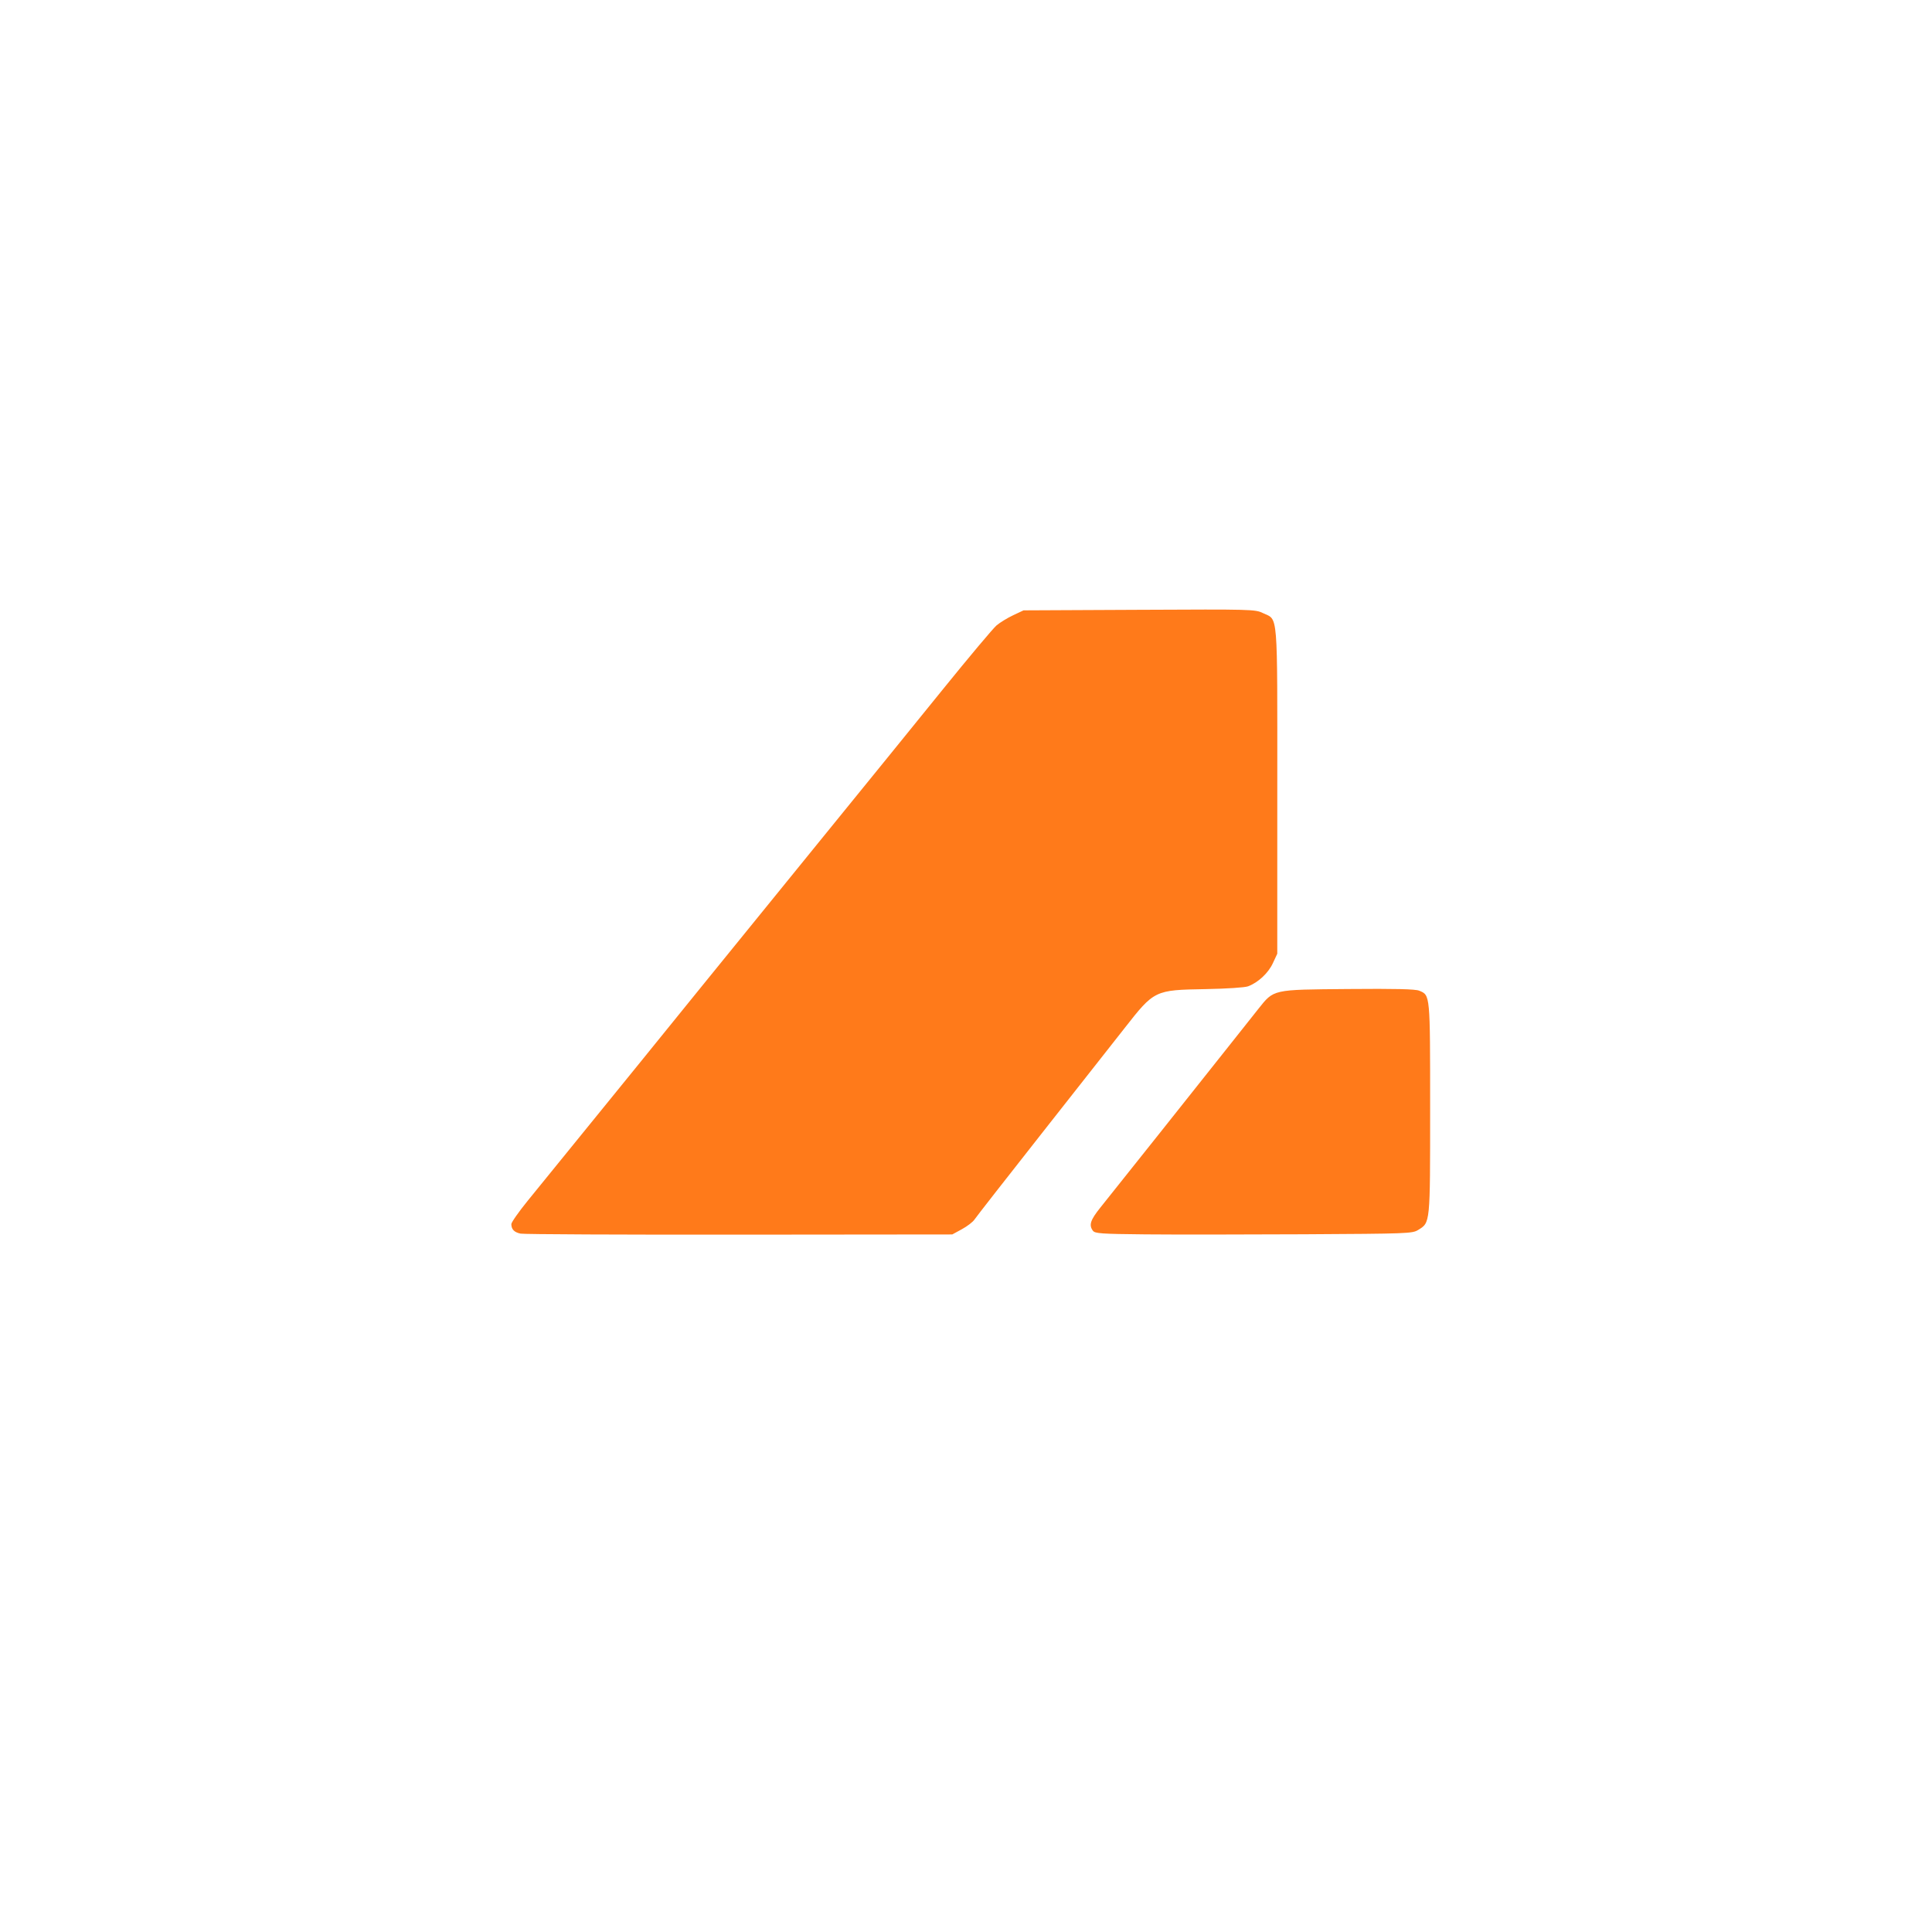
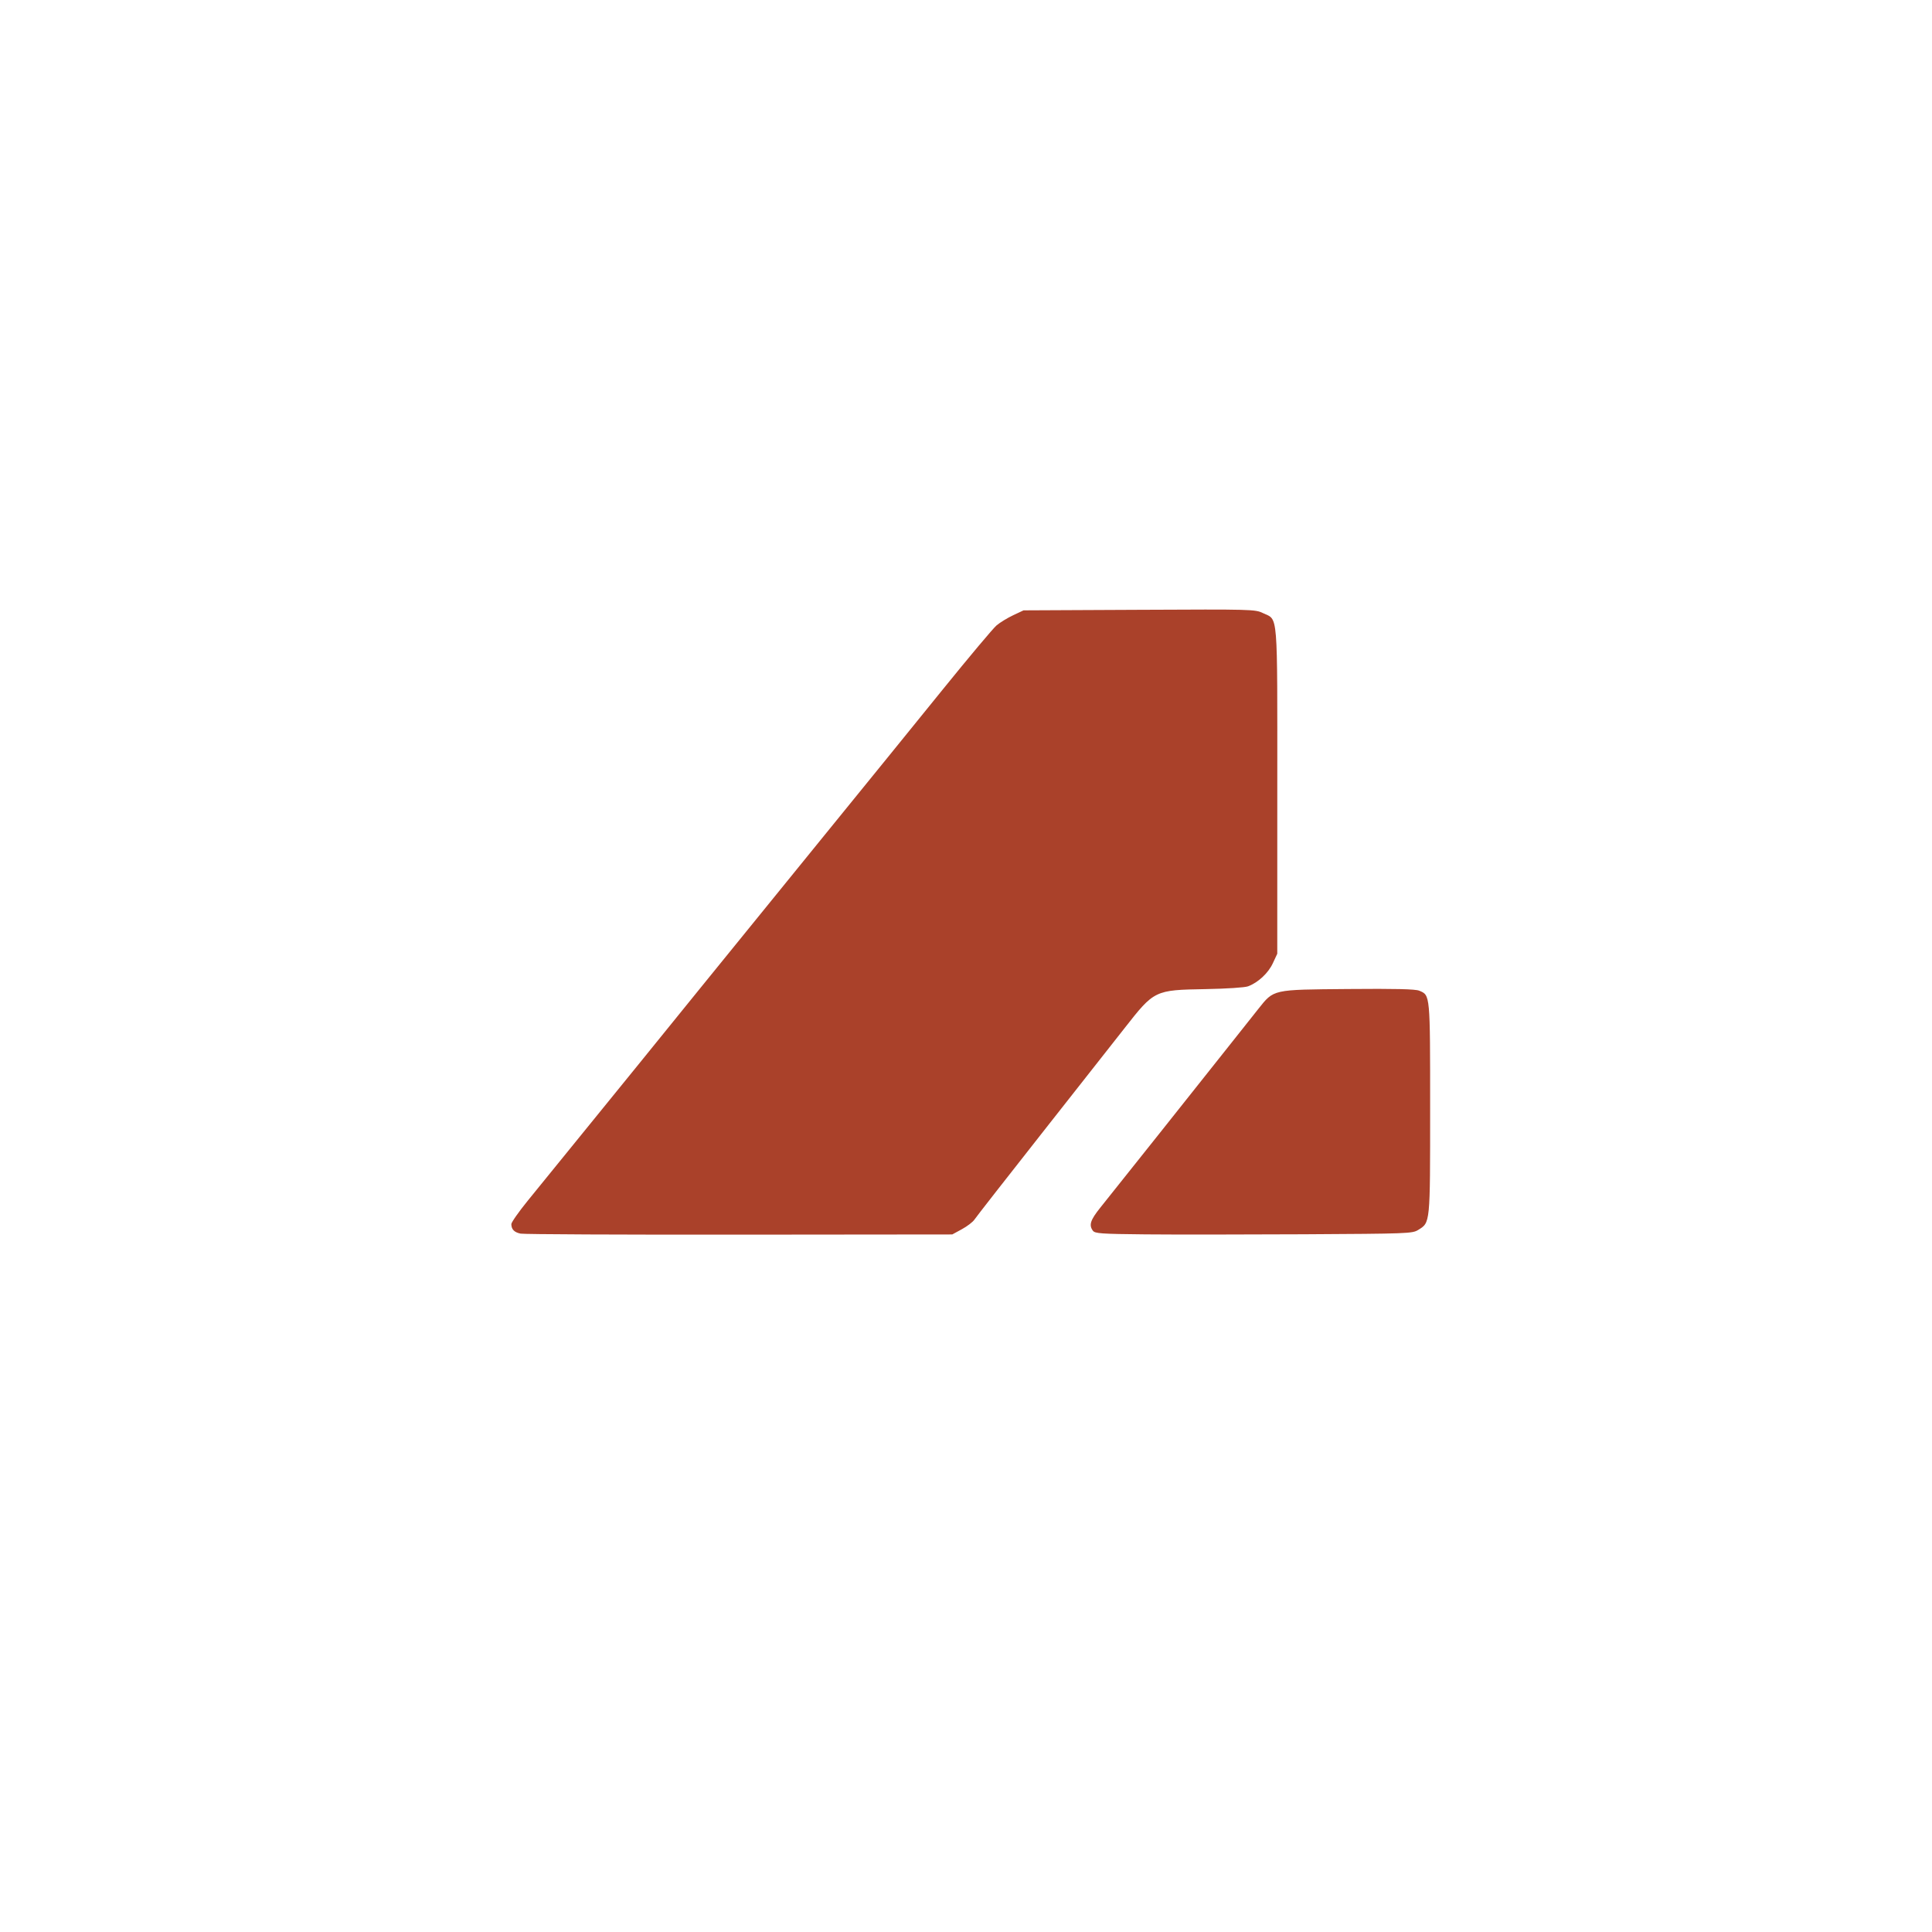
<svg xmlns="http://www.w3.org/2000/svg" width="1024" height="1024" viewBox="0 0 1024 1024">
  <g>
-     <path d="M 275.93 653.85 C272.57,653.16 271.04,651.60 271.02,648.81 C271.01,647.89 274.95,642.26 279.79,636.31 C292.37,620.83 330.24,574.22 338.50,564.05 C342.35,559.31 356.96,541.27 370.97,523.97 C384.98,506.66 414.02,470.90 435.51,444.50 C456.99,418.10 485.89,382.50 499.72,365.39 C513.56,348.28 526.37,333.02 528.19,331.48 C530.01,329.94 533.97,327.51 537.00,326.09 L 542.50 323.50 L 603.84 323.21 C663.68,322.92 665.29,322.96 669.37,324.94 C677.56,328.90 677.00,322.01 676.99,419.15 L 676.98 505.50 L 674.62 510.56 C672.19,515.79 666.85,520.76 661.50,522.77 C659.79,523.41 650.11,524.05 639.00,524.25 C611.93,524.73 611.84,524.77 595.92,545.10 C592.30,549.72 573.27,573.90 553.63,598.84 C534.00,623.77 517.26,645.19 516.45,646.44 C515.63,647.68 512.66,649.95 509.85,651.49 L 504.72 654.28 L 391.92 654.39 C329.87,654.45 277.68,654.21 275.93,653.85 ZM 607.00 654.24 C583.51,654.01 580.36,653.79 579.25,652.30 C577.04,649.32 577.91,646.64 583.26,639.98 C590.68,630.75 637.17,572.31 650.87,555.00 C657.18,547.03 664.38,537.94 666.88,534.82 C675.28,524.28 674.10,524.55 714.42,524.20 C739.75,523.98 750.14,524.23 752.22,525.09 C758.07,527.52 758.00,526.72 758.00,587.55 C758.00,649.09 758.12,647.91 751.62,651.92 C748.59,653.80 745.98,653.89 690.98,654.19 C659.37,654.36 621.58,654.38 607.00,654.24 Z" fill="#FF7A1A" />
+     <path d="M 275.93 653.85 C272.57,653.16 271.04,651.60 271.02,648.81 C271.01,647.89 274.95,642.26 279.79,636.31 C292.37,620.83 330.24,574.22 338.50,564.05 C342.35,559.31 356.96,541.27 370.97,523.97 C384.98,506.66 414.02,470.90 435.51,444.50 C456.99,418.10 485.89,382.50 499.72,365.39 C513.56,348.28 526.37,333.02 528.19,331.48 C530.01,329.94 533.97,327.51 537.00,326.09 L 542.50 323.50 L 603.84 323.21 C663.68,322.92 665.29,322.96 669.37,324.94 C677.56,328.90 677.00,322.01 676.99,419.15 L 676.98 505.50 L 674.62 510.56 C672.19,515.79 666.85,520.76 661.50,522.77 C659.79,523.41 650.11,524.05 639.00,524.25 C611.93,524.73 611.84,524.77 595.92,545.10 C592.30,549.72 573.27,573.90 553.63,598.84 C534.00,623.77 517.26,645.19 516.45,646.44 C515.63,647.68 512.66,649.95 509.85,651.49 L 504.72 654.28 L 391.92 654.39 C329.87,654.45 277.68,654.21 275.93,653.85 ZM 607.00 654.24 C583.51,654.01 580.36,653.79 579.25,652.30 C577.04,649.32 577.91,646.64 583.26,639.98 C590.68,630.75 637.17,572.31 650.87,555.00 C657.18,547.03 664.38,537.94 666.88,534.82 C675.28,524.28 674.10,524.55 714.42,524.20 C739.75,523.98 750.14,524.23 752.22,525.09 C758.07,527.52 758.00,526.72 758.00,587.55 C758.00,649.09 758.12,647.91 751.62,651.92 C748.59,653.80 745.98,653.89 690.98,654.19 C659.37,654.36 621.58,654.38 607.00,654.24 Z" fill="#aa412a" />
  </g>
</svg>
